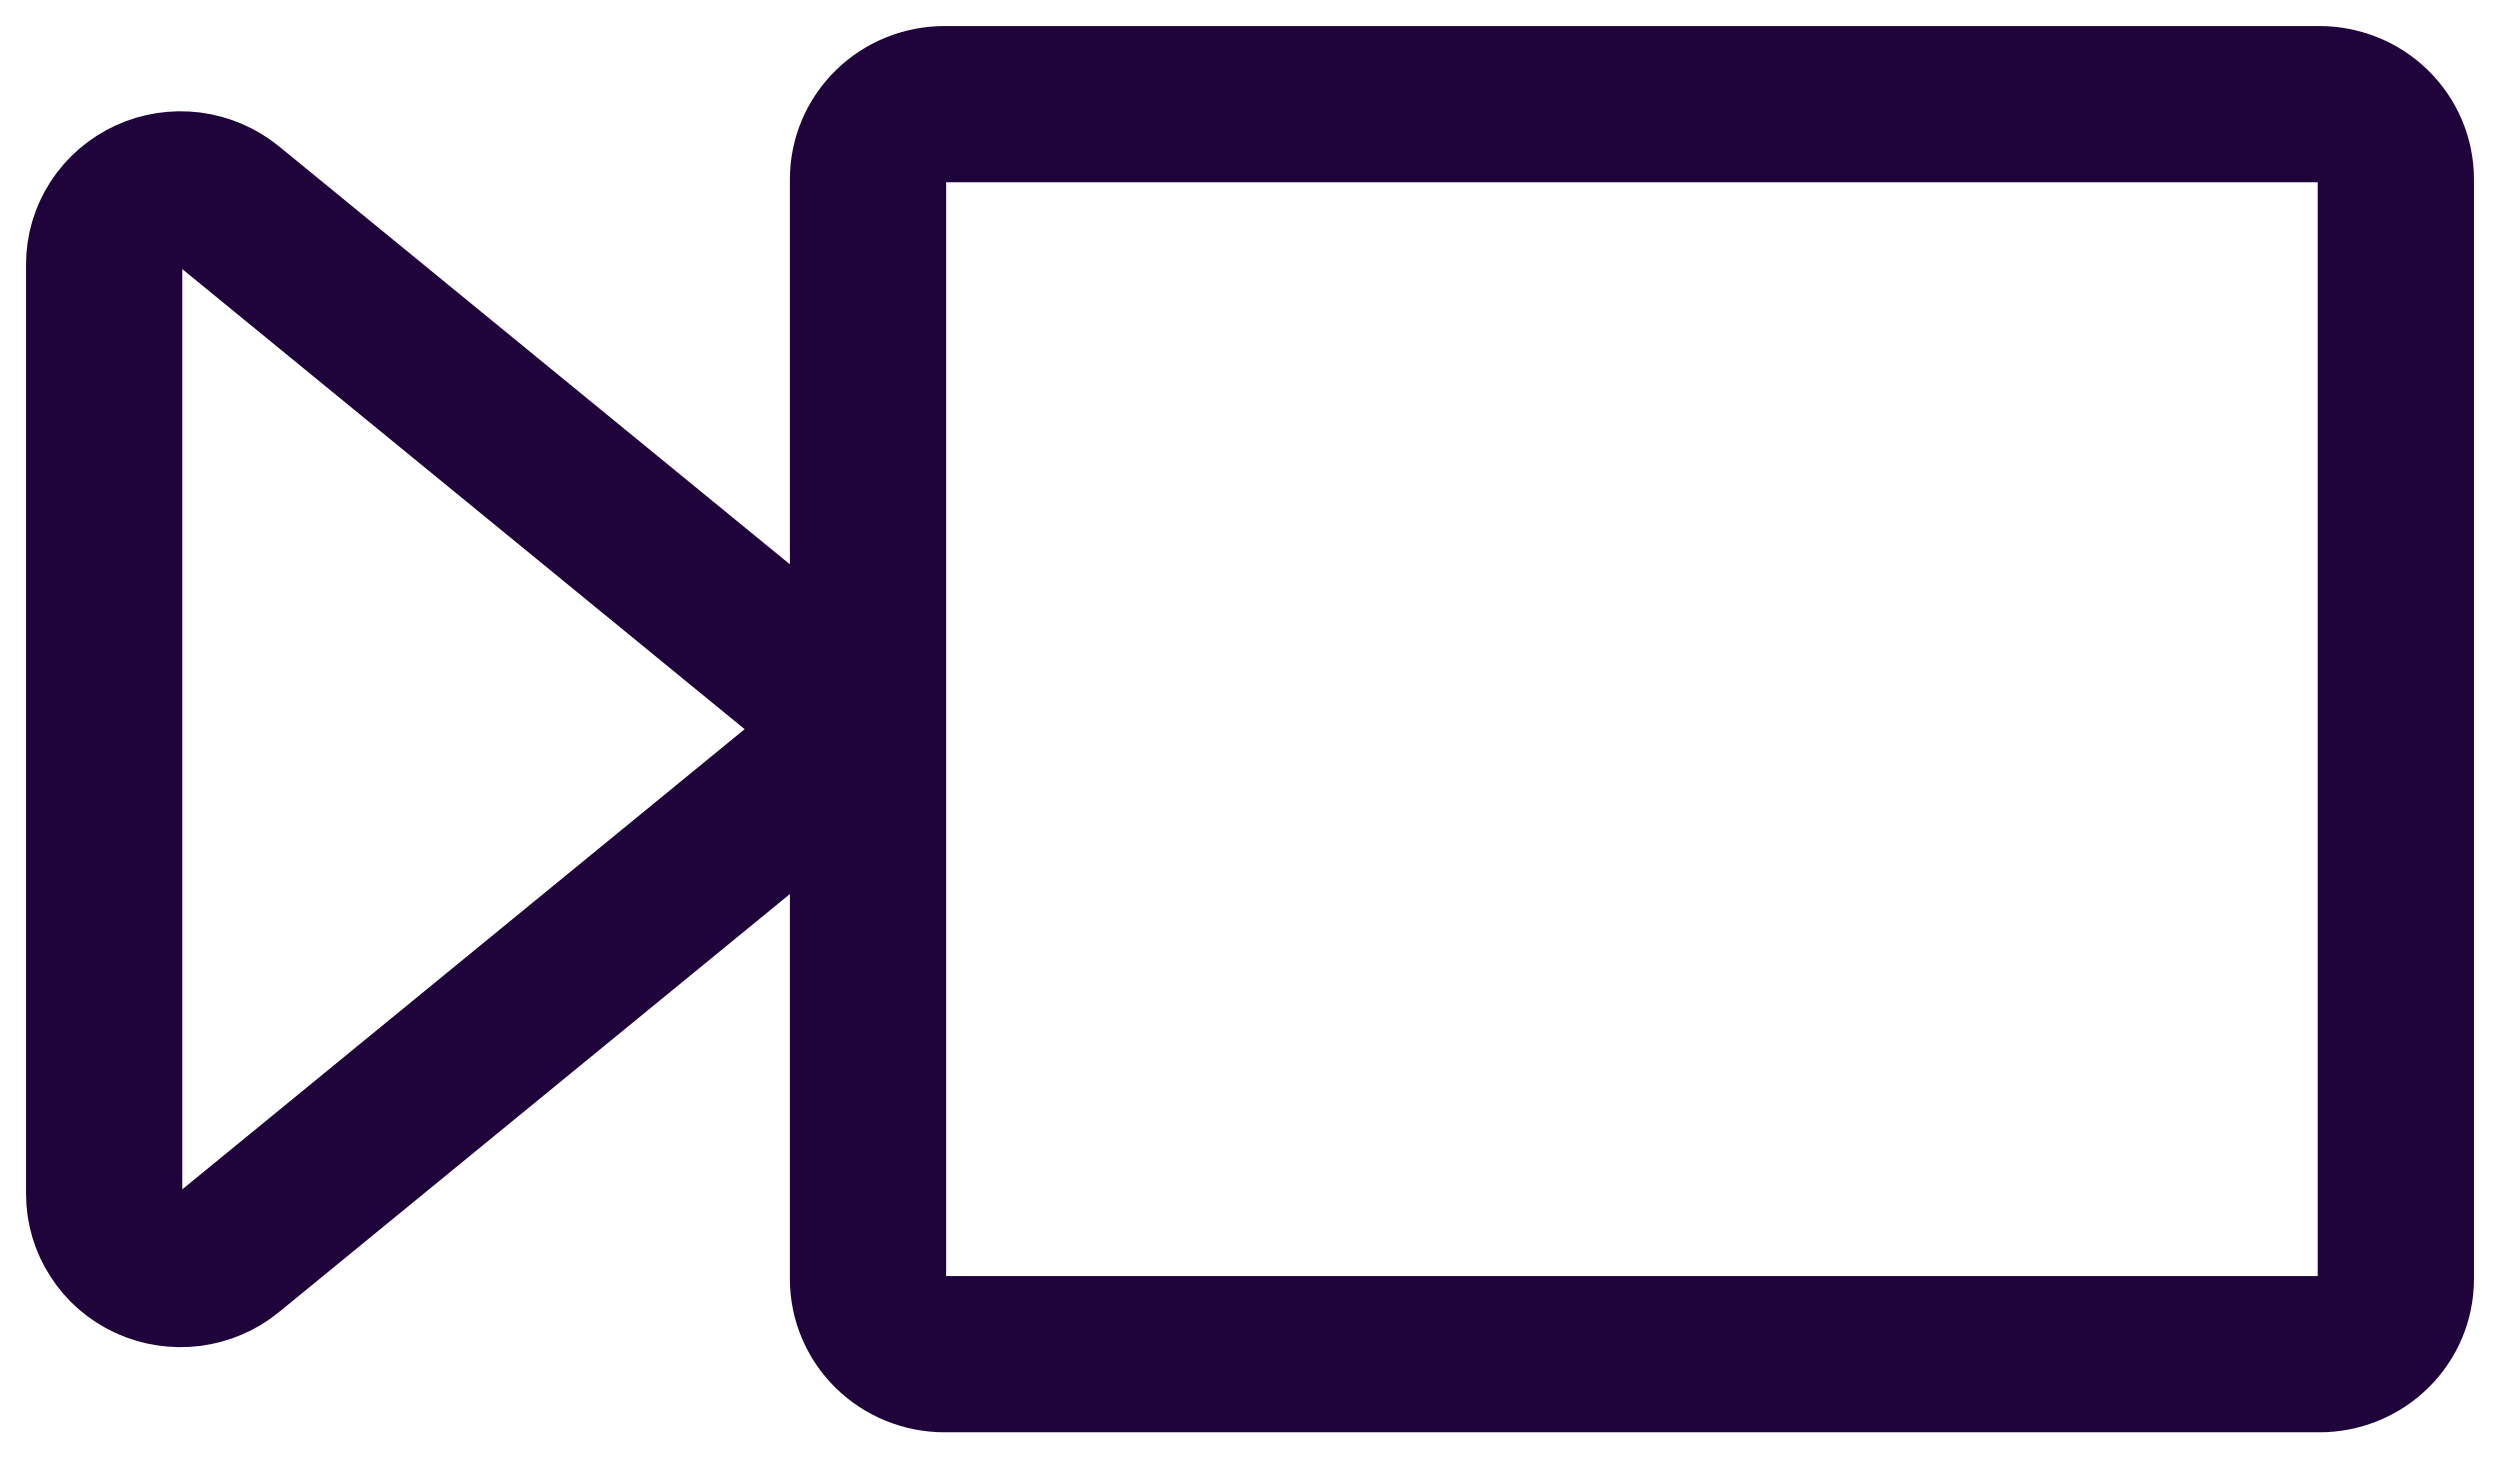
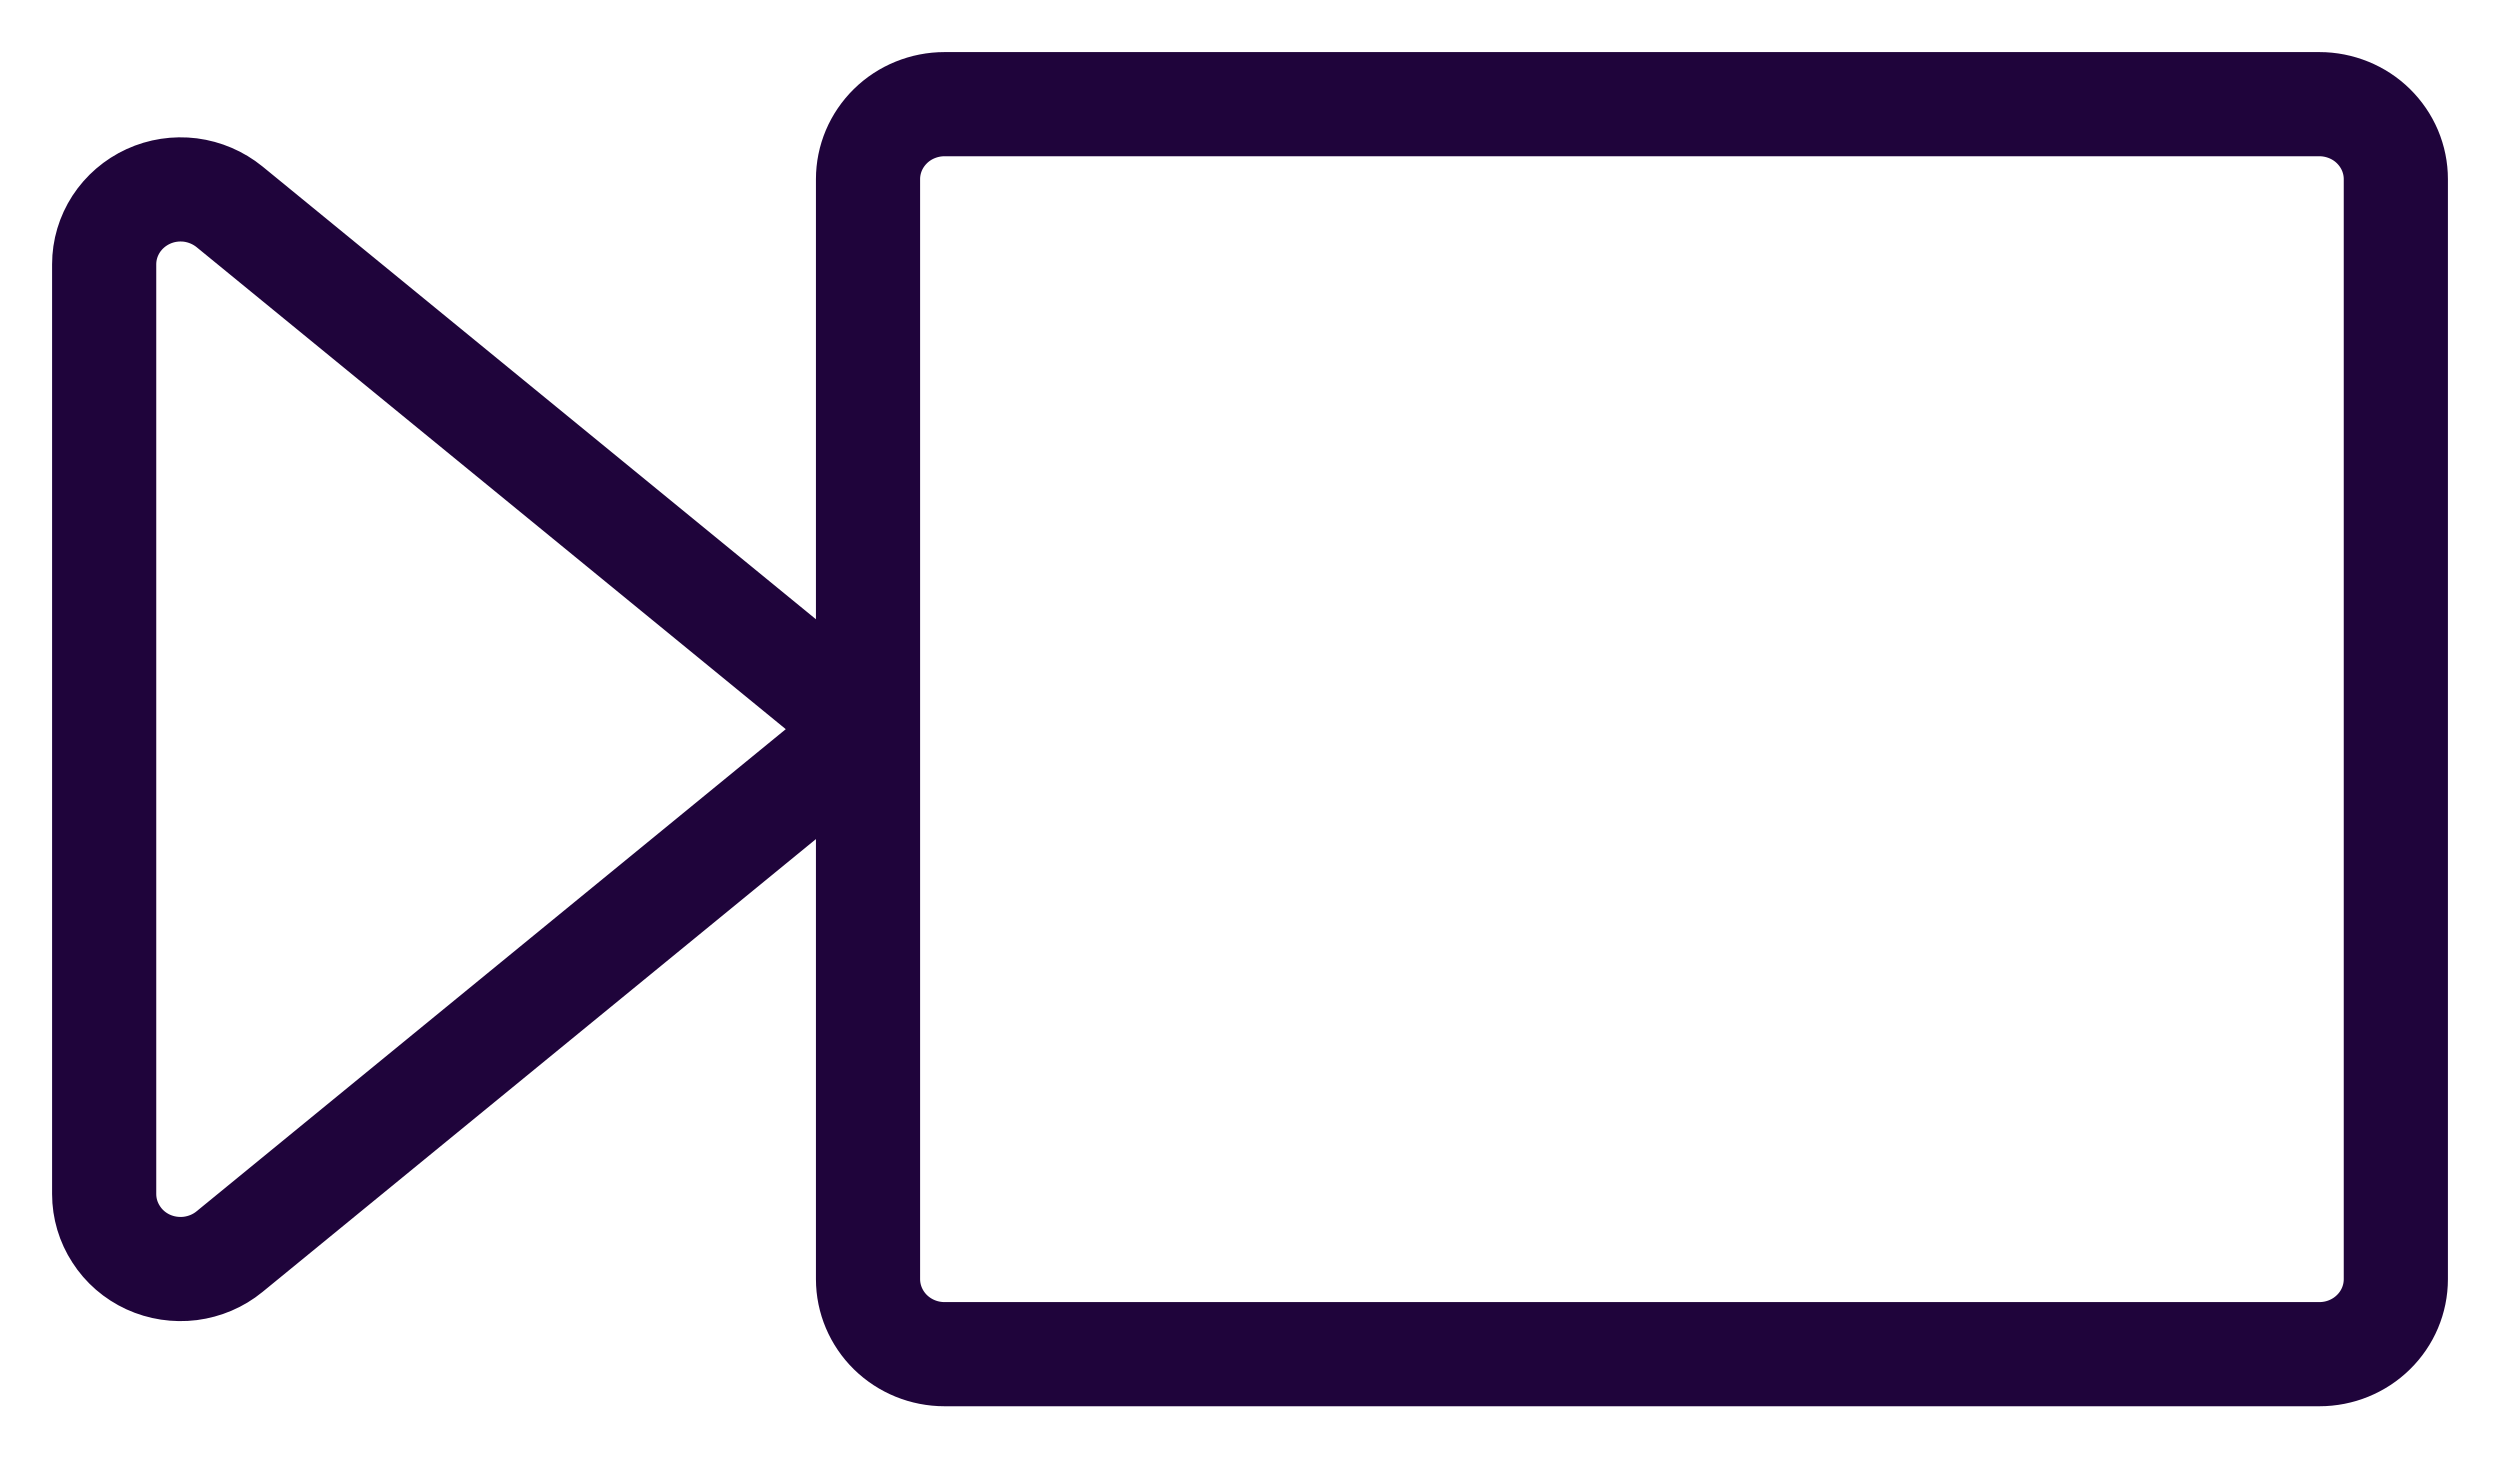
<svg xmlns="http://www.w3.org/2000/svg" width="24" height="14" viewBox="0 0 24 14" fill="none">
-   <path d="M8.333 7L8.333 1.72C8.333 1.625 8.352 1.532 8.389 1.444C8.426 1.357 8.48 1.278 8.548 1.211C8.616 1.144 8.697 1.091 8.786 1.055C8.875 1.019 8.97 1 9.067 1L22.267 1C22.363 1 22.458 1.019 22.547 1.055C22.636 1.091 22.717 1.144 22.785 1.211C22.853 1.278 22.907 1.357 22.944 1.444C22.981 1.532 23 1.625 23 1.72L23 12.28C23 12.471 22.923 12.654 22.785 12.789C22.648 12.924 22.461 13 22.267 13L9.067 13C8.872 13 8.686 12.924 8.548 12.789C8.411 12.654 8.333 12.471 8.333 12.28L8.333 7ZM8.333 7L2.203 12.016C2.096 12.104 1.965 12.159 1.827 12.177C1.689 12.194 1.548 12.173 1.422 12.115C1.296 12.057 1.189 11.965 1.115 11.849C1.04 11.734 1 11.6 1 11.463L1 2.537C1 2.4 1.04 2.267 1.115 2.151C1.19 2.036 1.297 1.944 1.423 1.886C1.549 1.828 1.689 1.807 1.827 1.824C1.965 1.842 2.096 1.898 2.203 1.985L8.333 7Z" stroke="#1F043B" stroke-width="1.5" stroke-linecap="round" stroke-linejoin="round" />
+   <path d="M8.333 7L8.333 1.72C8.333 1.625 8.352 1.532 8.389 1.444C8.426 1.357 8.48 1.278 8.548 1.211C8.616 1.144 8.697 1.091 8.786 1.055C8.875 1.019 8.97 1 9.067 1L22.267 1C22.363 1 22.458 1.019 22.547 1.055C22.636 1.091 22.717 1.144 22.785 1.211C22.853 1.278 22.907 1.357 22.944 1.444C22.981 1.532 23 1.625 23 1.72L23 12.28C23 12.471 22.923 12.654 22.785 12.789C22.648 12.924 22.461 13 22.267 13L9.067 13C8.872 13 8.686 12.924 8.548 12.789C8.411 12.654 8.333 12.471 8.333 12.28L8.333 7ZM8.333 7L2.203 12.016C2.096 12.104 1.965 12.159 1.827 12.177C1.689 12.194 1.548 12.173 1.422 12.115C1.296 12.057 1.189 11.965 1.115 11.849C1.04 11.734 1 11.6 1 11.463L1 2.537C1 2.4 1.04 2.267 1.115 2.151C1.19 2.036 1.297 1.944 1.423 1.886C1.549 1.828 1.689 1.807 1.827 1.824C1.965 1.842 2.096 1.898 2.203 1.985L8.333 7Z" stroke="#1F043B" strokeWidth="1.5" strokeLinecap="round" stroke-linejoin="round" />
</svg>
